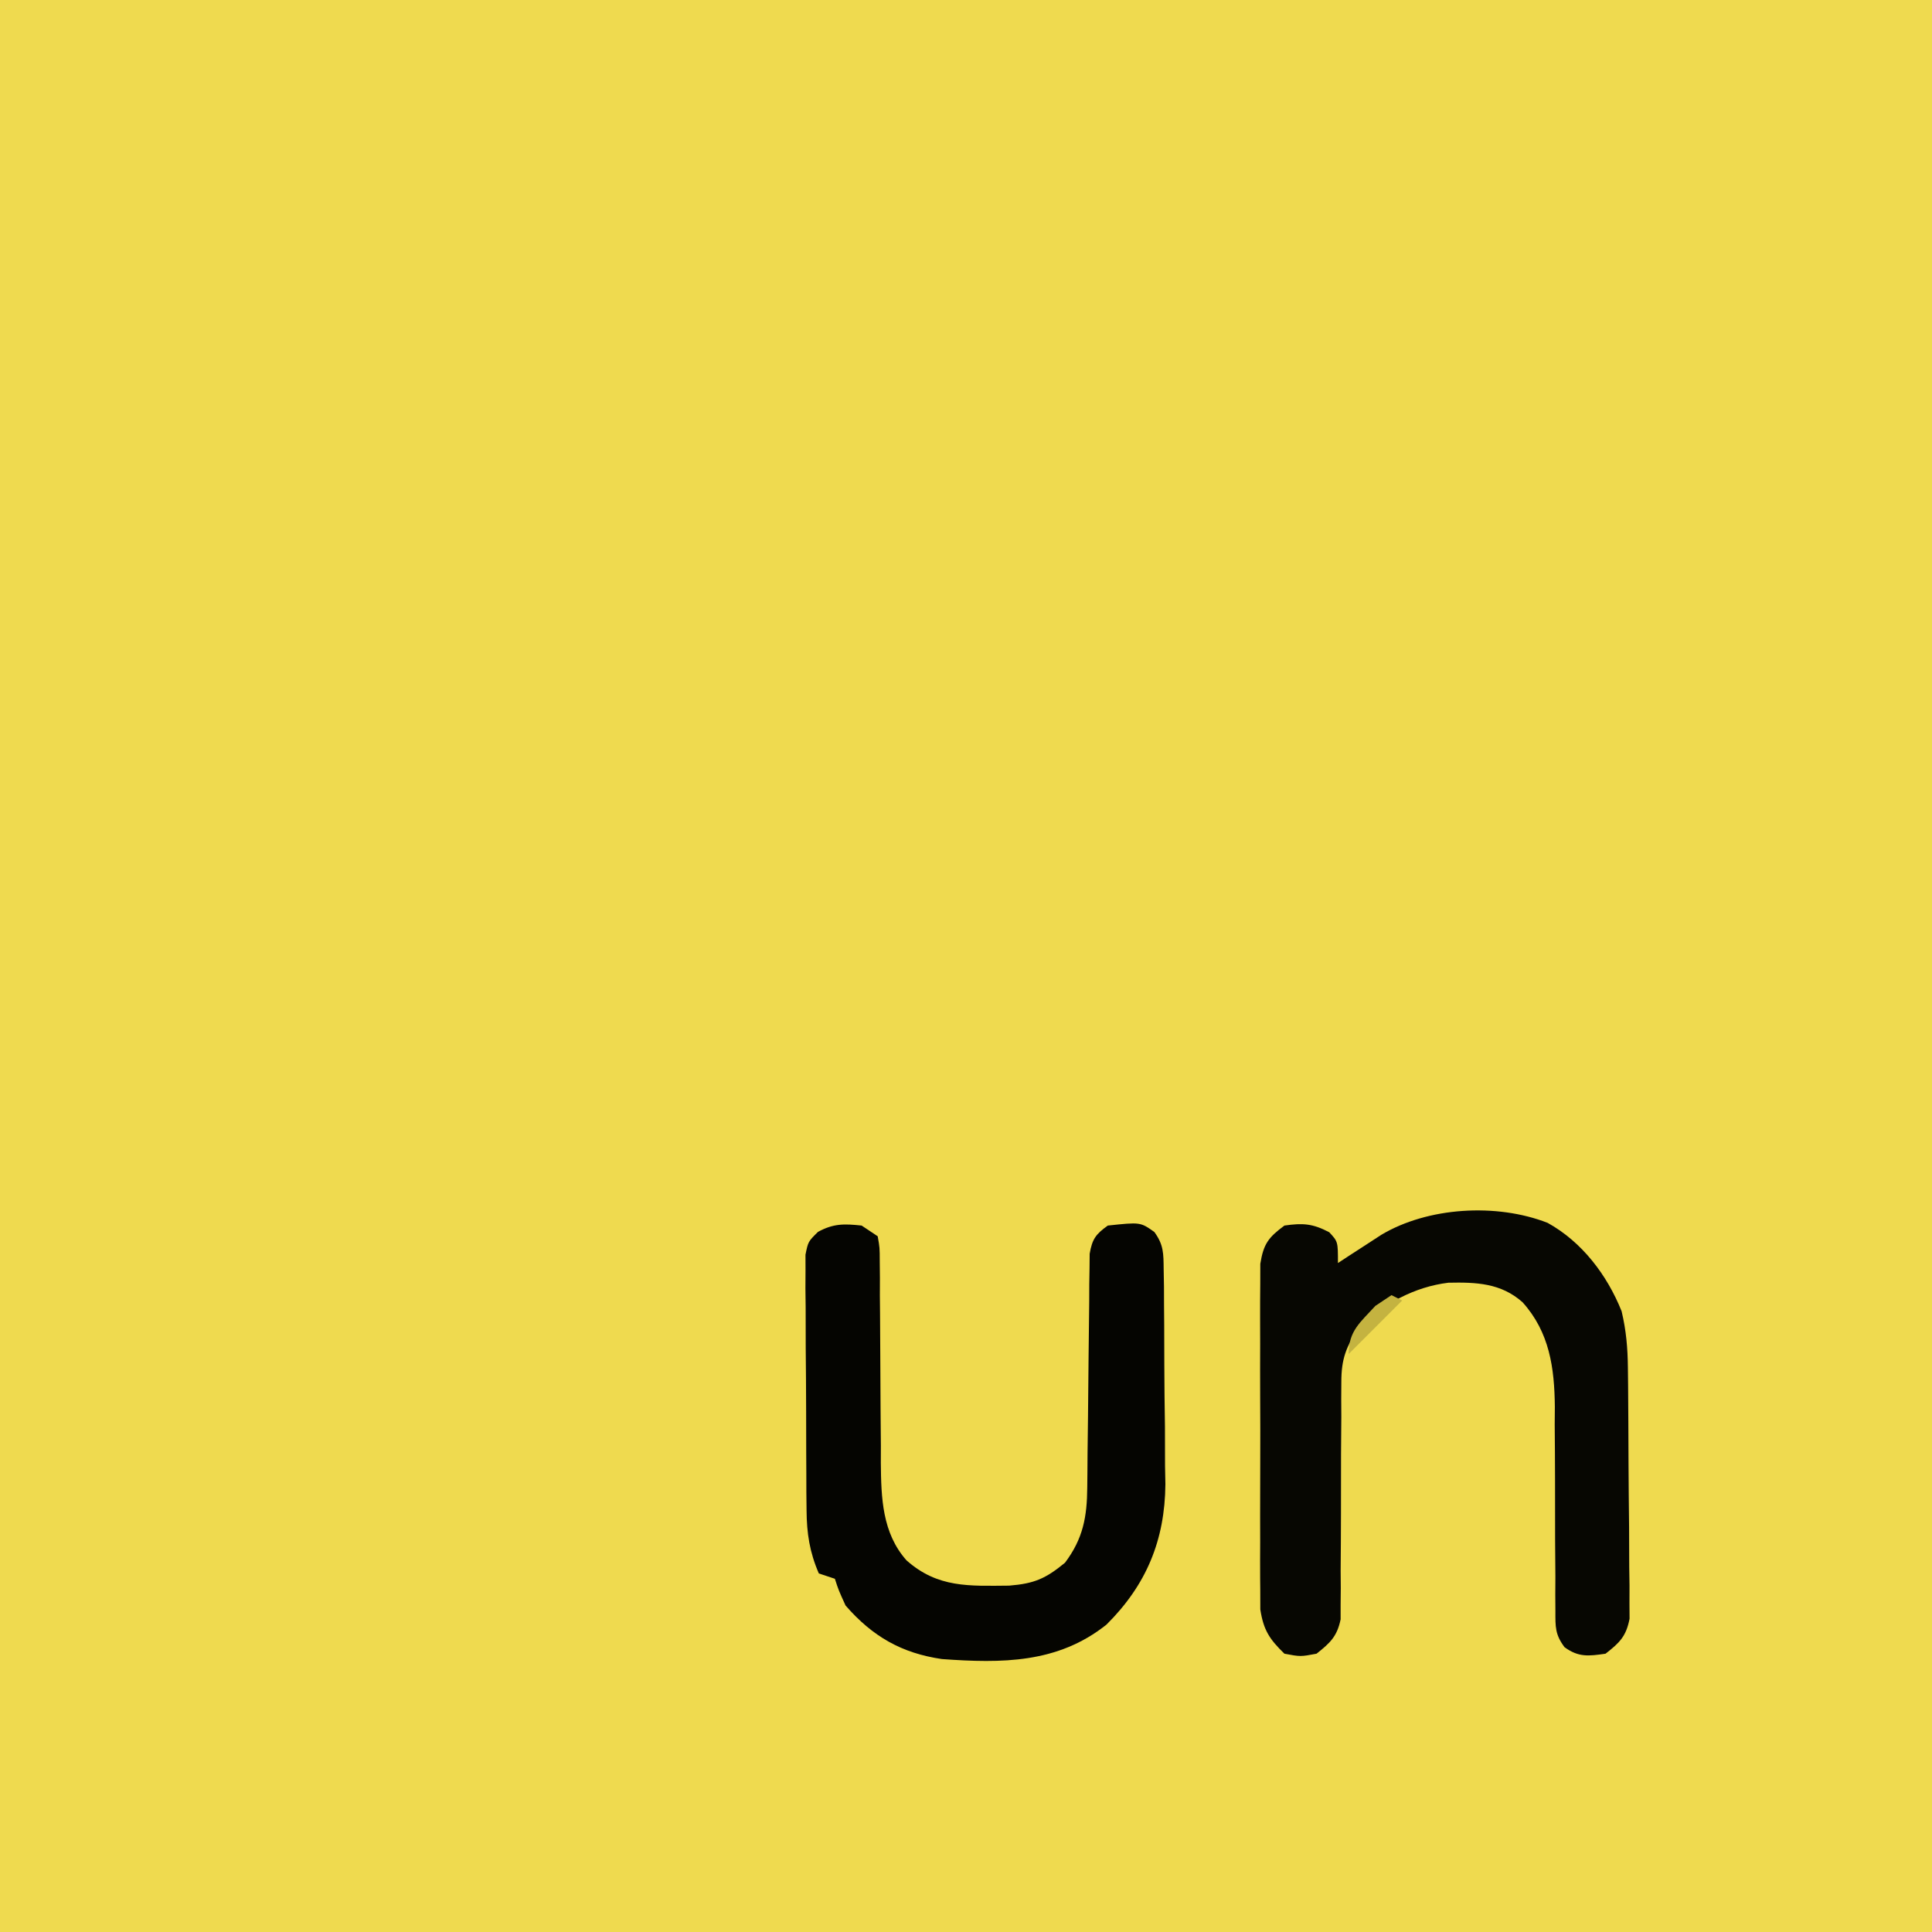
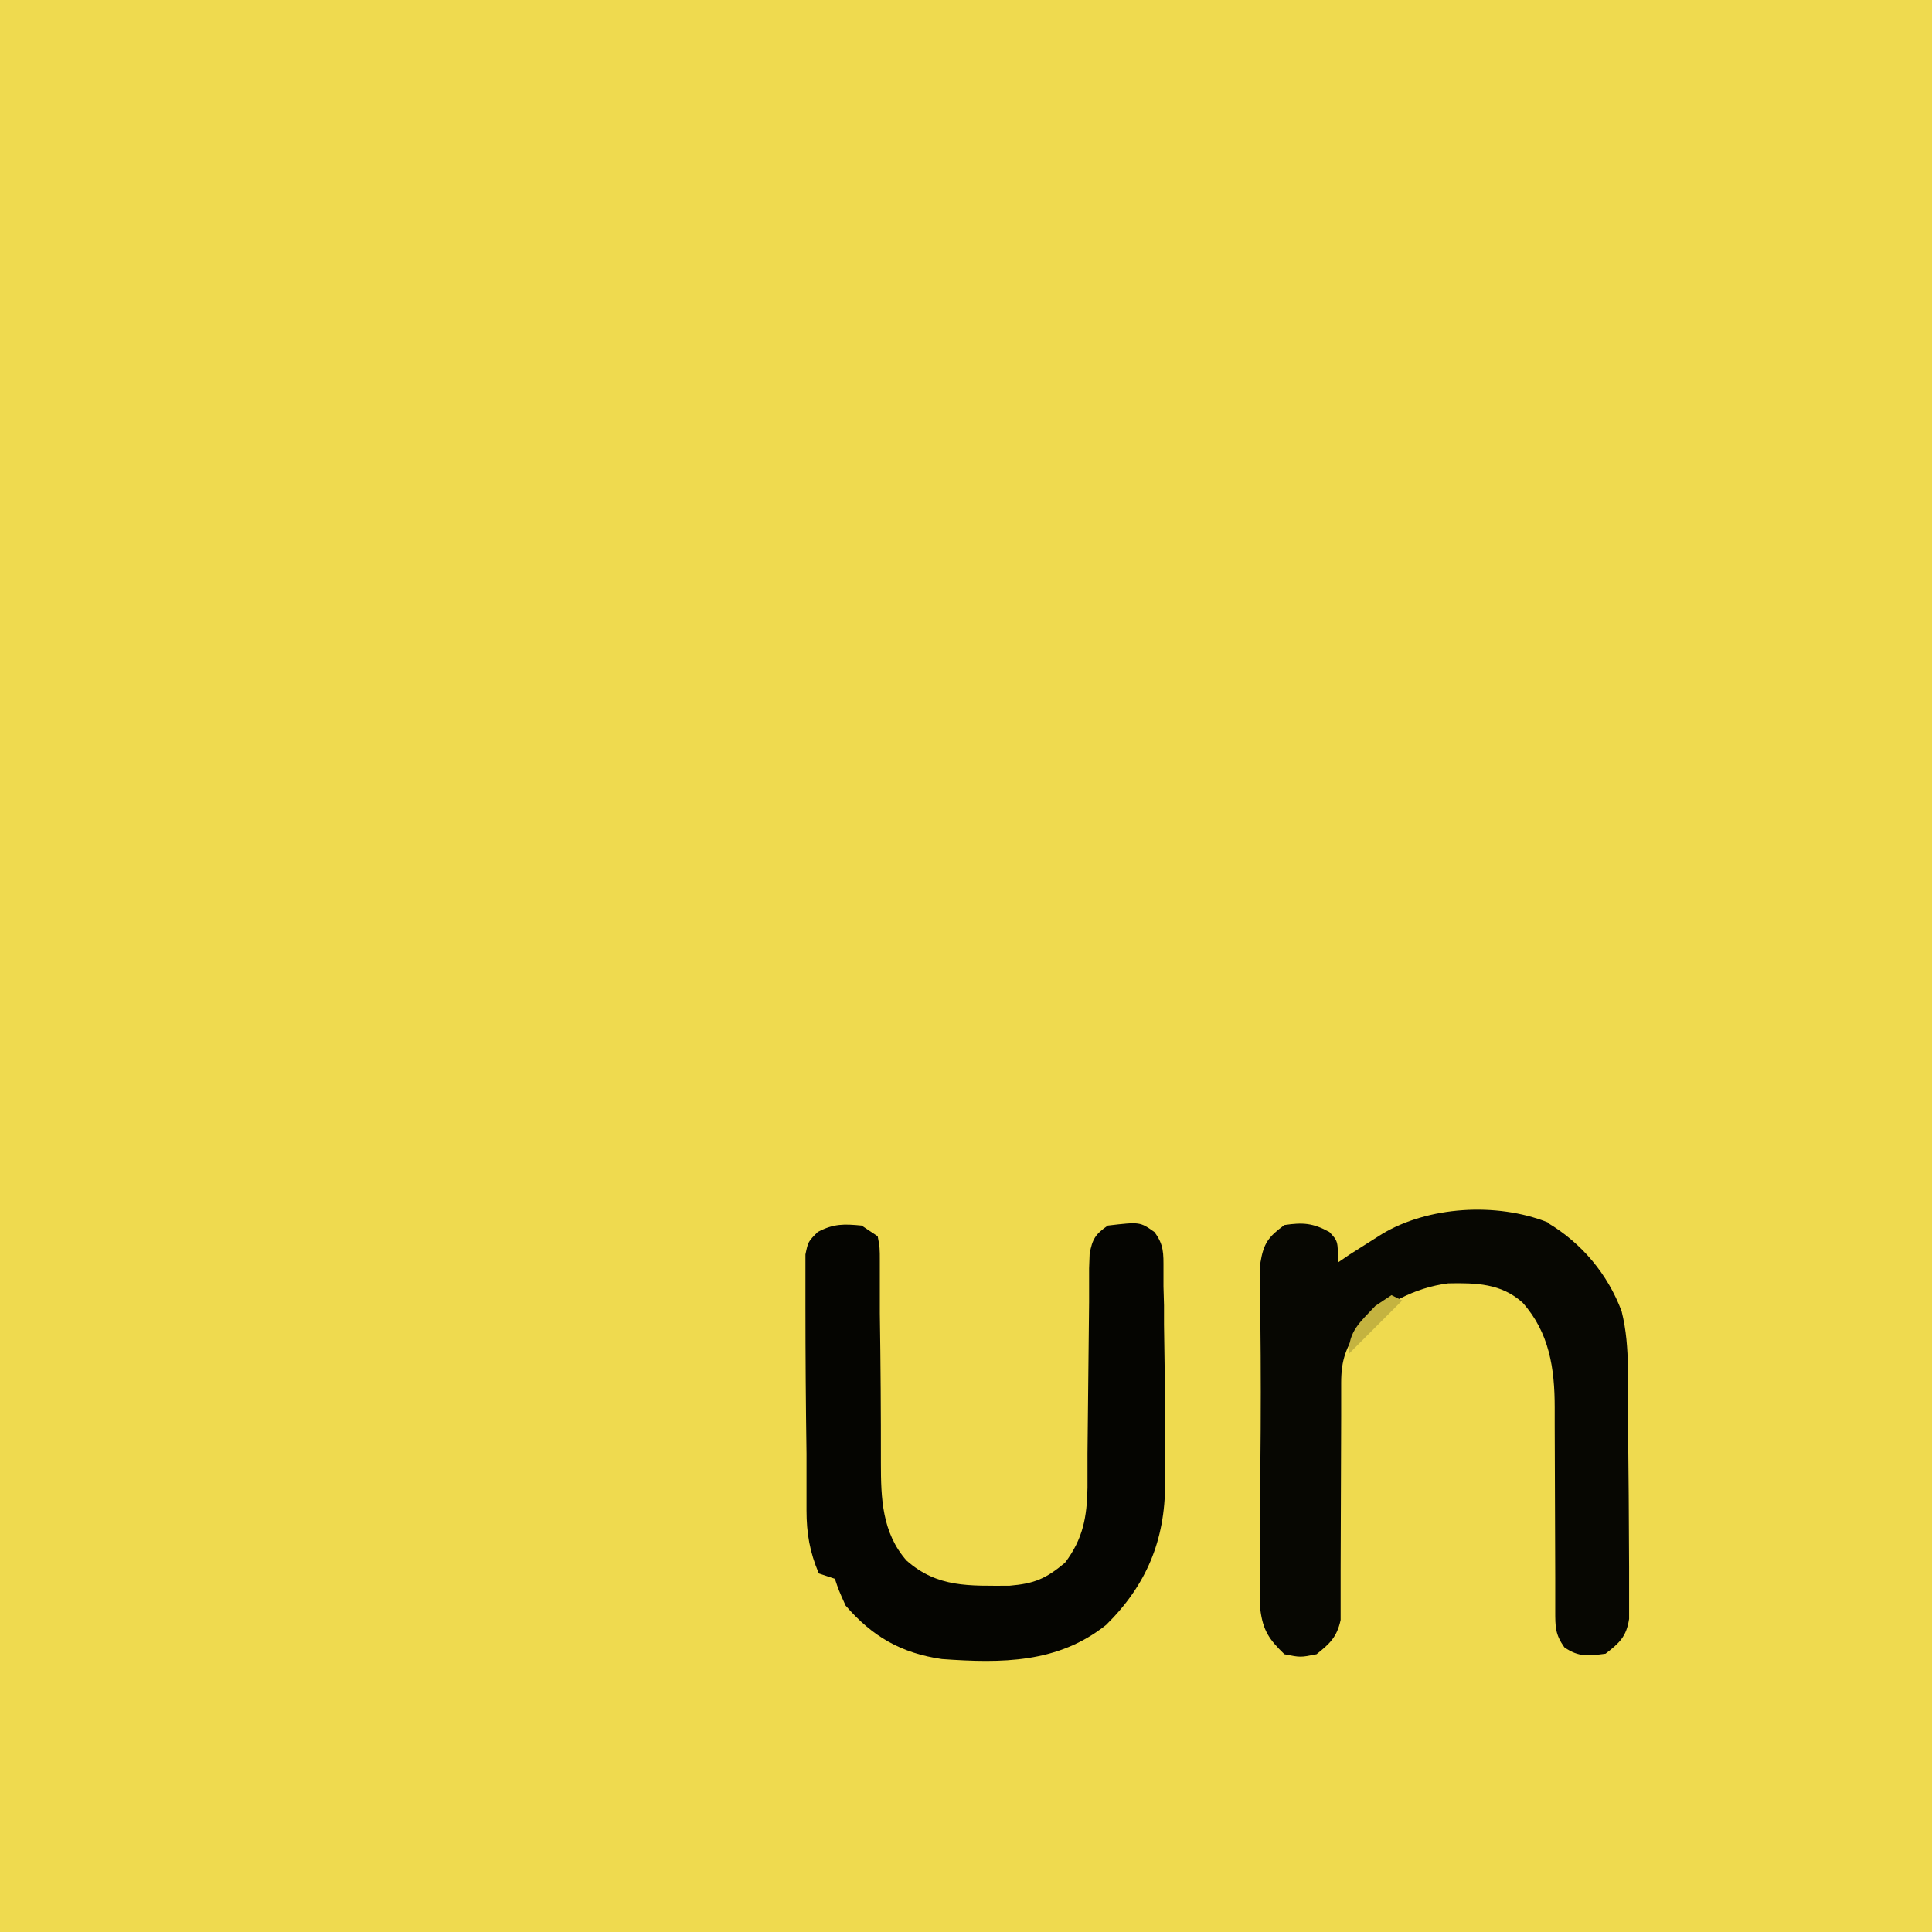
- <svg xmlns="http://www.w3.org/2000/svg" version="1.1" width="361" height="361">
-   <path d="M0 0 C119.13 0 238.26 0 361 0 C361 119.13 361 238.26 361 361 C241.87 361 122.74 361 0 361 C0 241.87 0 122.74 0 0 Z " fill="#EFDA4F" transform="translate(0,0)" />
-   <path d="M0 0 C6.429 3.562 11.114 9.755 13.812 16.5 C14.668 20.062 14.952 23.394 14.99 27.053 C15.009 28.685 15.009 28.685 15.028 30.35 C15.036 31.514 15.043 32.679 15.051 33.879 C15.059 35.083 15.067 36.287 15.075 37.528 C15.089 40.071 15.1 42.613 15.108 45.156 C15.125 49.052 15.169 52.946 15.213 56.842 C15.223 59.312 15.232 61.783 15.238 64.254 C15.256 65.421 15.273 66.587 15.291 67.789 C15.288 68.874 15.285 69.959 15.282 71.076 C15.288 72.03 15.294 72.983 15.3 73.965 C14.665 77.267 13.432 78.454 10.812 80.5 C7.668 80.949 5.769 81.201 3.152 79.283 C1.376 76.919 1.44 75.47 1.444 72.529 C1.437 71.517 1.43 70.505 1.423 69.463 C1.429 68.369 1.435 67.275 1.441 66.148 C1.424 63.829 1.406 61.51 1.389 59.191 C1.379 55.538 1.375 51.884 1.377 48.231 C1.373 44.703 1.346 41.176 1.316 37.648 C1.325 36.567 1.333 35.485 1.341 34.371 C1.27 27.095 0.348 20.424 -4.693 14.829 C-8.736 11.233 -13.374 11.072 -18.559 11.18 C-24.887 11.951 -30.639 15.085 -35.188 19.5 C-37.678 23.056 -38.561 25.447 -38.556 29.778 C-38.563 30.805 -38.57 31.833 -38.577 32.892 C-38.571 33.991 -38.565 35.09 -38.559 36.223 C-38.576 38.558 -38.594 40.893 -38.611 43.229 C-38.621 46.904 -38.625 50.58 -38.623 54.256 C-38.627 57.808 -38.654 61.359 -38.684 64.91 C-38.675 66.011 -38.667 67.112 -38.659 68.247 C-38.669 69.271 -38.679 70.296 -38.689 71.352 C-38.689 72.252 -38.689 73.151 -38.689 74.079 C-39.35 77.289 -40.653 78.486 -43.188 80.5 C-46.188 81.062 -46.188 81.062 -49.188 80.5 C-51.98 77.784 -53.093 76.108 -53.695 72.23 C-53.7 70.373 -53.7 70.373 -53.705 68.478 C-53.712 67.791 -53.719 67.105 -53.726 66.397 C-53.744 64.138 -53.732 61.88 -53.719 59.621 C-53.721 58.046 -53.725 56.471 -53.73 54.896 C-53.736 51.6 -53.728 48.304 -53.709 45.008 C-53.686 40.785 -53.699 36.564 -53.723 32.341 C-53.738 29.091 -53.733 25.84 -53.723 22.59 C-53.72 21.033 -53.723 19.476 -53.733 17.919 C-53.743 15.743 -53.727 13.568 -53.705 11.392 C-53.702 10.155 -53.699 8.918 -53.695 7.643 C-53.093 3.917 -52.188 2.723 -49.188 0.5 C-45.746 -0.002 -43.895 0.128 -40.812 1.75 C-39.188 3.5 -39.188 3.5 -39.188 7.5 C-38.451 7.018 -37.715 6.536 -36.957 6.039 C-35.981 5.407 -35.005 4.776 -34 4.125 C-33.037 3.499 -32.074 2.872 -31.082 2.227 C-22.387 -2.96 -9.555 -3.742 0 0 Z " fill="#070702" transform="translate(289.1875,228.5)" />
-   <path d="M0 0 C0.99 0.66 1.98 1.32 3 2 C3.379 4.123 3.379 4.123 3.385 6.782 C3.395 7.777 3.405 8.772 3.415 9.797 C3.412 10.877 3.409 11.957 3.406 13.07 C3.417 14.181 3.428 15.291 3.439 16.435 C3.473 19.998 3.489 23.561 3.5 27.125 C3.515 31.795 3.548 36.463 3.594 41.133 C3.591 42.201 3.588 43.269 3.585 44.369 C3.649 50.858 3.834 57.435 8.381 62.555 C14.206 67.729 20.083 67.344 27.57 67.281 C32.267 66.896 34.376 65.98 38 63 C41.381 58.492 42.117 54.446 42.158 48.912 C42.173 47.395 42.173 47.395 42.189 45.848 C42.196 44.763 42.203 43.677 42.211 42.559 C42.239 40.261 42.268 37.964 42.297 35.666 C42.338 32.043 42.375 28.42 42.401 24.796 C42.429 21.3 42.475 17.804 42.523 14.309 C42.527 13.221 42.53 12.134 42.533 11.013 C42.55 10.005 42.566 8.997 42.583 7.959 C42.592 7.071 42.6 6.184 42.608 5.27 C43.084 2.515 43.744 1.618 46 0 C52.081 -0.651 52.081 -0.651 54.692 1.199 C56.451 3.621 56.399 5.218 56.436 8.199 C56.455 9.261 56.474 10.323 56.494 11.418 C56.497 12.568 56.5 13.718 56.504 14.902 C56.514 16.09 56.524 17.278 56.534 18.503 C56.549 21.024 56.556 23.545 56.556 26.066 C56.562 29.892 56.617 33.715 56.674 37.541 C56.683 39.995 56.689 42.449 56.691 44.902 C56.713 46.034 56.735 47.166 56.757 48.332 C56.668 58.781 53.202 67.16 45.75 74.562 C36.635 81.833 26.168 81.806 15 81 C7.447 79.897 2.024 76.771 -3 71 C-4.312 68.125 -4.312 68.125 -5 66 C-5.99 65.67 -6.98 65.34 -8 65 C-9.72 61.026 -10.257 57.528 -10.291 53.226 C-10.303 52.115 -10.316 51.004 -10.329 49.859 C-10.333 48.082 -10.333 48.082 -10.336 46.27 C-10.343 45.042 -10.349 43.815 -10.356 42.55 C-10.366 39.962 -10.371 37.374 -10.371 34.786 C-10.375 30.816 -10.411 26.847 -10.449 22.877 C-10.455 20.362 -10.459 17.847 -10.461 15.332 C-10.475 14.141 -10.49 12.951 -10.504 11.724 C-10.498 10.623 -10.492 9.521 -10.486 8.386 C-10.489 7.416 -10.492 6.446 -10.494 5.446 C-10 3 -10 3 -8.161 1.183 C-5.266 -0.402 -3.253 -0.346 0 0 Z " fill="#050501" transform="translate(161,229)" />
-   <path d="M0 0 C0.66 0.33 1.32 0.66 2 1 C-1.3 4.3 -4.6 7.6 -8 11 C-8 6.678 -5.851 5.116 -3 2 C-2.01 1.34 -1.02 0.68 0 0 Z " fill="#C4B340" transform="translate(260,242)" />
+ <svg xmlns="http://www.w3.org/2000/svg" viewBox="0 0 361 361">
+   <path fill="#EFDA4F" d="M0 0h361v361H0V0Z" />
+   <path fill="#070702" d="M289.2 228.5A32.4 32.4 0 0 1 303 245c.9 3.6 1.1 6.9 1.2 10.6V266a3268.6 3268.6 0 0 1 .2 26.8v9.7c-.5 3.3-1.8 4.5-4.4 6.5-3.1.4-5 .7-7.7-1.2-1.7-2.4-1.7-3.8-1.7-6.8v-6.4a44198.8 44198.8 0 0 0-.1-28.5V263c0-7.3-1-14-6-19.6-4-3.6-8.7-3.7-13.9-3.6-6.3.8-12 3.9-16.6 8.3-2.5 3.6-3.4 6-3.4 10.3v6.4a41036.2 41036.2 0 0 1-.1 28.7v9.2c-.7 3.2-2 4.4-4.5 6.4-3 .6-3 .6-6 0-2.8-2.7-4-4.4-4.5-8.3V297a596334376 596334376 0 0 1 0-23.5 1144 1144 0 0 0 0-27V236c.6-3.7 1.5-4.9 4.5-7.1 3.4-.5 5.3-.4 8.4 1.3 1.6 1.7 1.6 1.7 1.6 5.7l2.2-1.5 3-1.9 3-1.9c8.6-5.2 21.4-6 31-2.2Z" />
+   <path fill="#050501" d="m161 229 3 2c.4 2.1.4 2.1.4 4.8v9.6a1632.5 1632.5 0 0 1 .2 28c0 6.5.2 13 4.8 18.2 5.8 5.1 11.7 4.7 19.2 4.7 4.7-.4 6.8-1.3 10.4-4.3 3.4-4.5 4.1-8.6 4.2-14v-6.4a13583.4 13583.4 0 0 1 .3-28.3V237l.1-2.7c.5-2.8 1.1-3.7 3.4-5.3 6-.7 6-.7 8.7 1.2 1.8 2.4 1.7 4 1.7 7v3.2l.1 3.5v3.6a1215.3 1215.3 0 0 1 .2 19v10.8c0 10.5-3.5 18.9-11 26.3-9 7.2-19.5 7.2-30.7 6.4-7.6-1.1-13-4.2-18-10-1.3-2.9-1.3-2.9-2-5l-3-1c-1.7-4-2.3-7.5-2.3-11.8v-10.6a1927 1927 0 0 1-.2-27.3v-9.9c.5-2.4.5-2.4 2.3-4.2 3-1.6 5-1.5 8.2-1.2Z" />
+   <path fill="#C4B340" d="m260 242 2 1-10 10c0-4.3 2.1-5.9 5-9l3-2Z" />
</svg>
